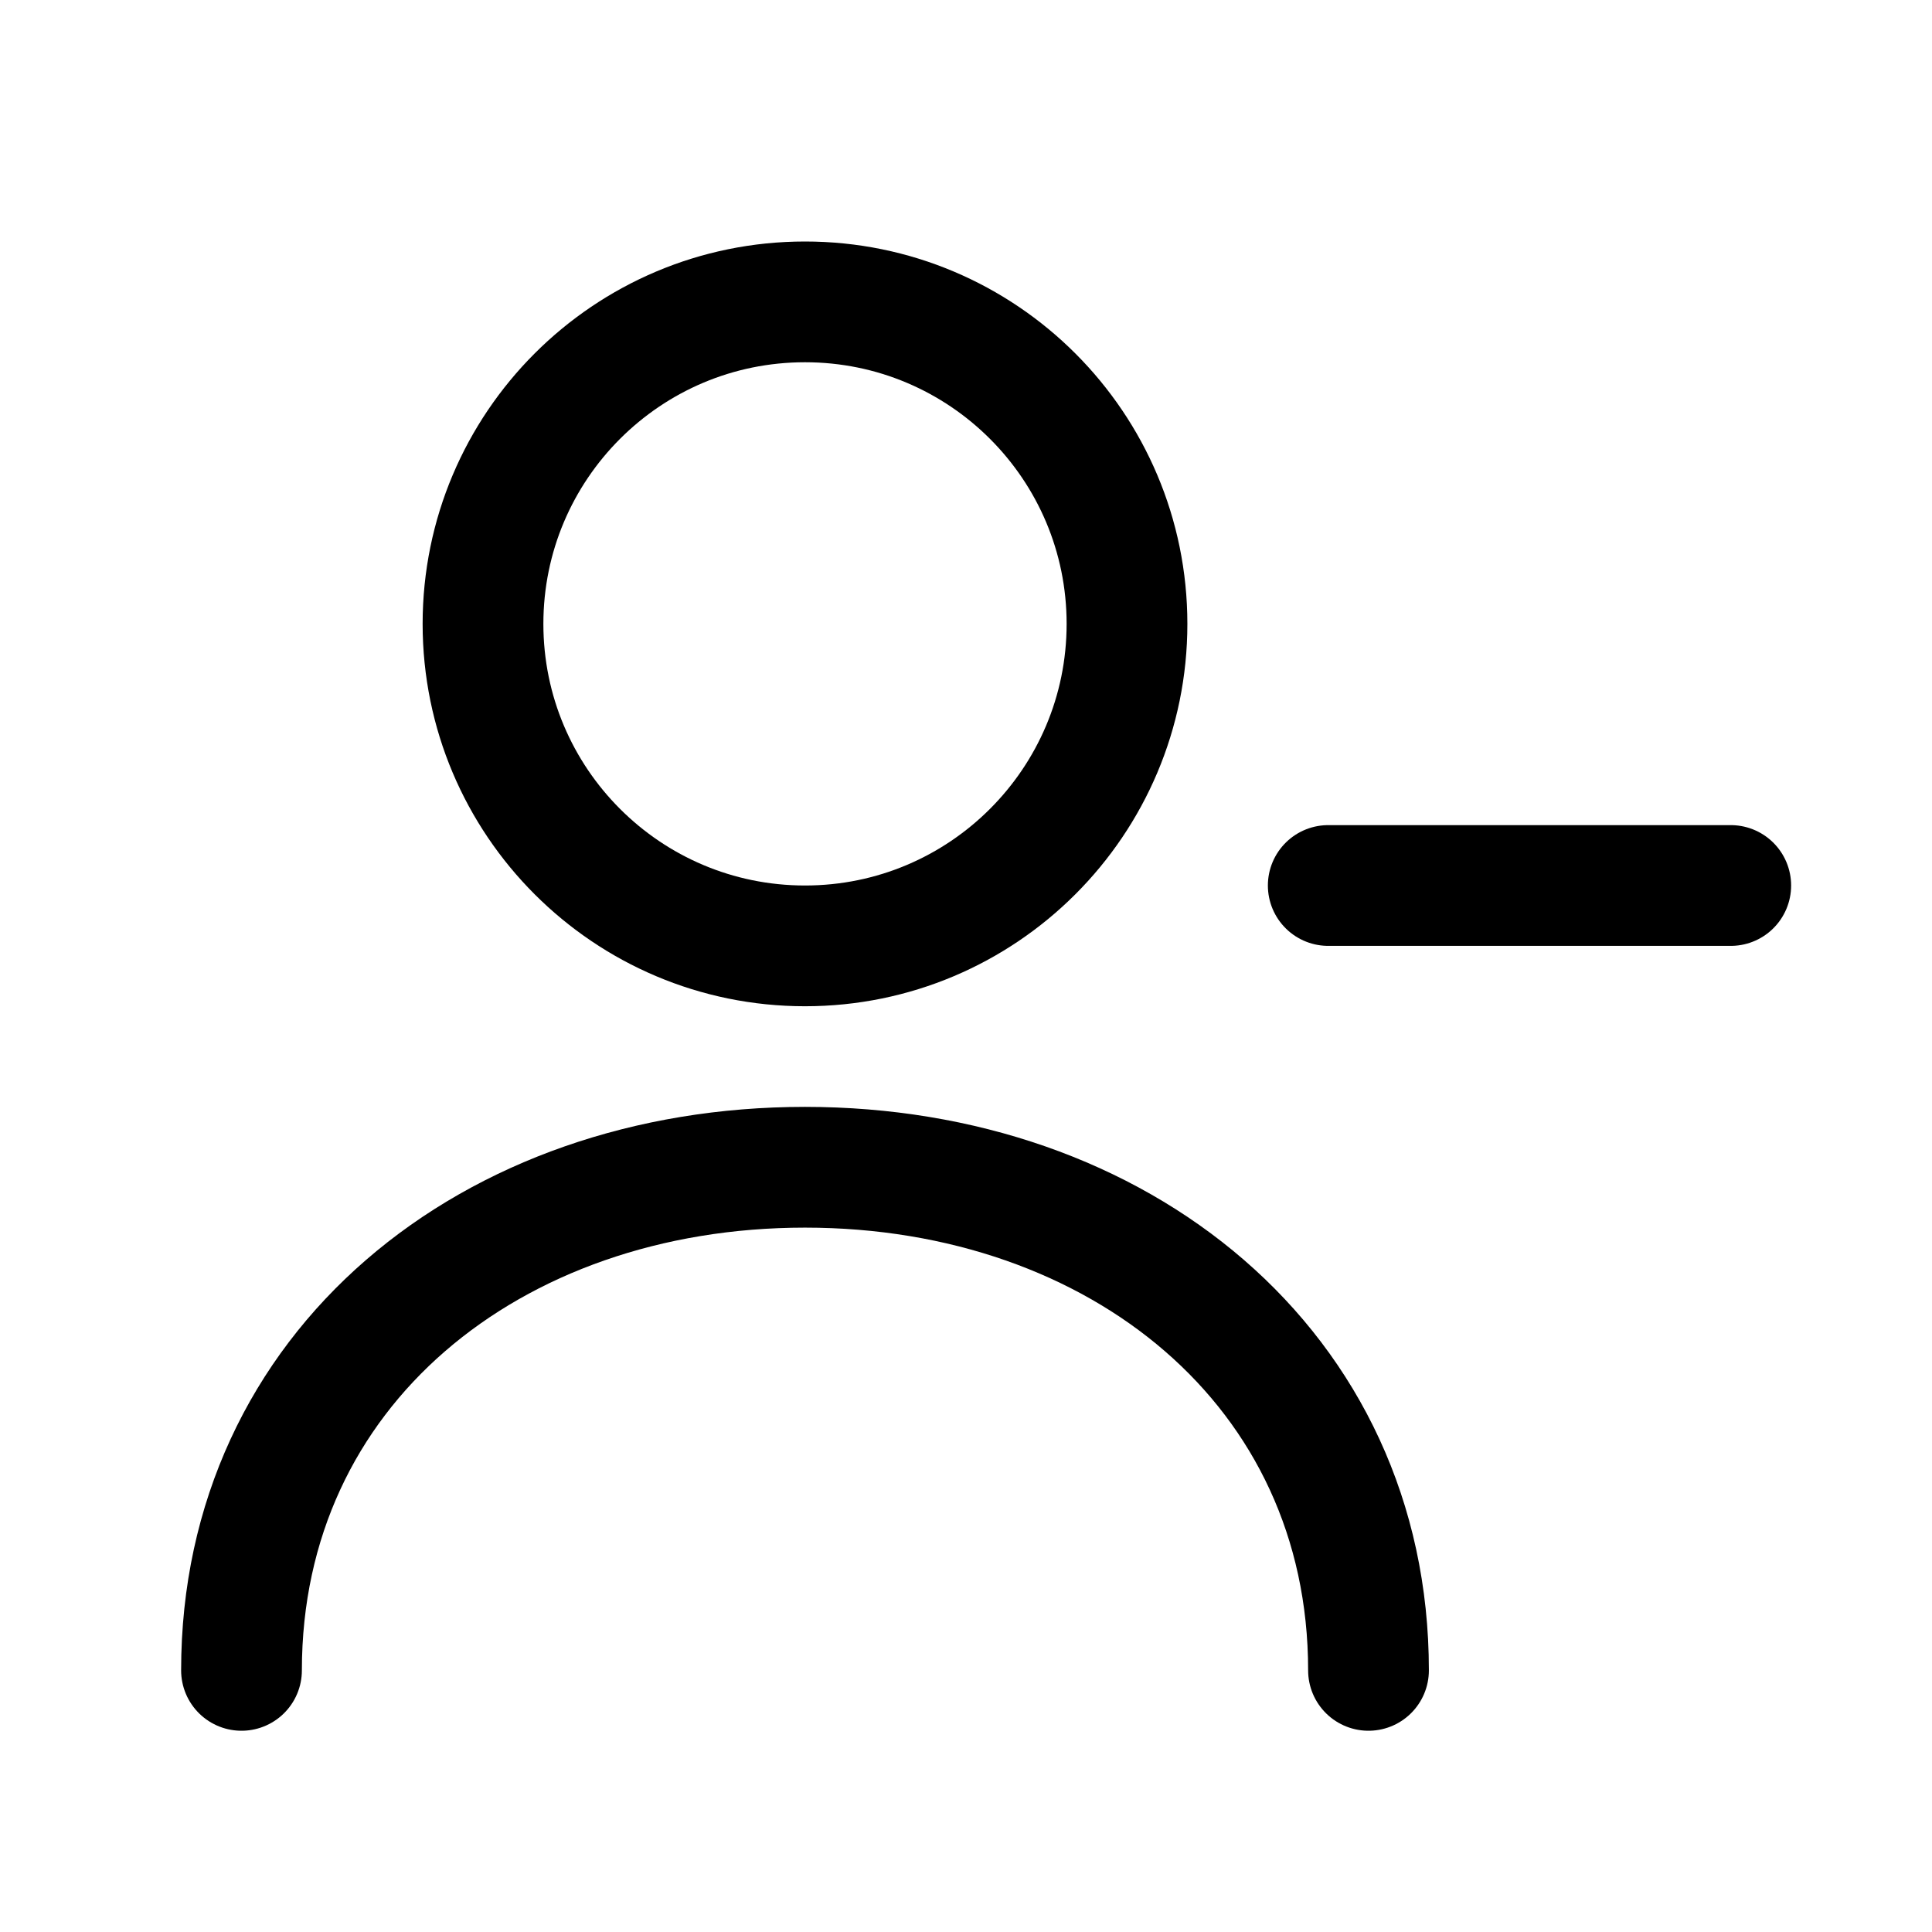
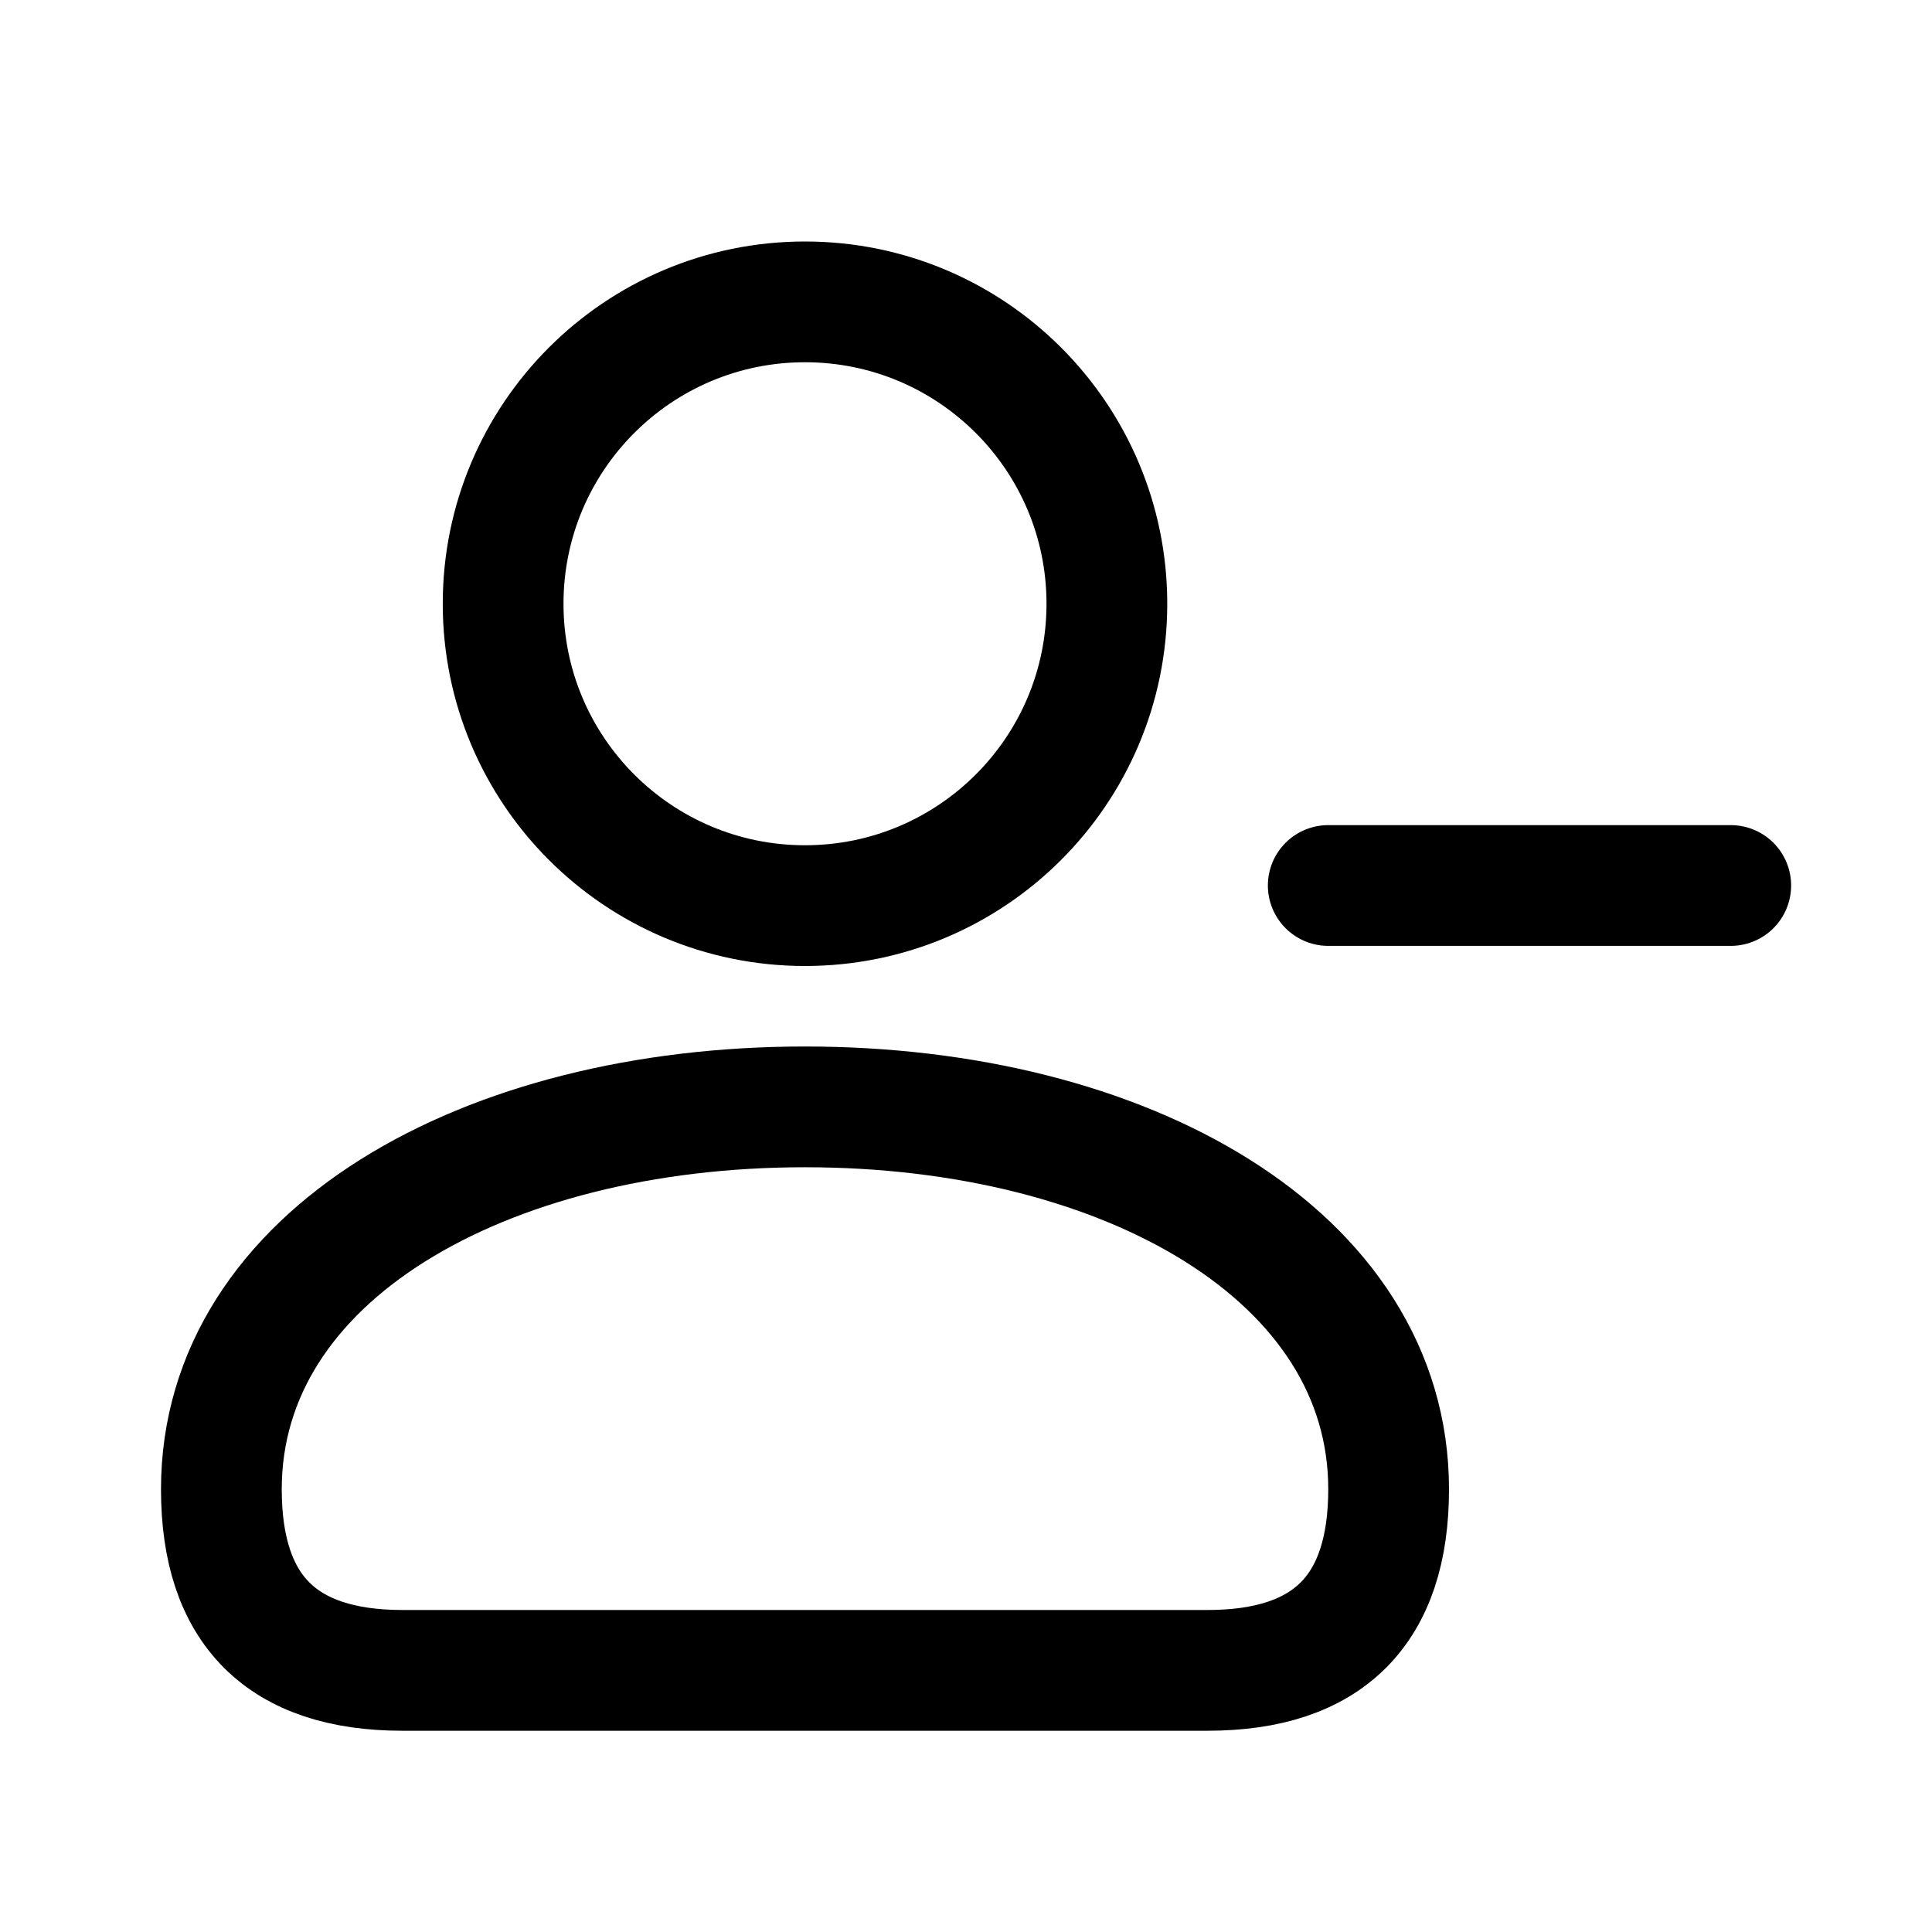
<svg xmlns="http://www.w3.org/2000/svg" viewBox="0 0 24 24" fill="none" stroke="currentColor" stroke-width="1.5" stroke-linecap="round" stroke-linejoin="round">
-   <path d="M3 20.75c0-3.75 3.1-6.25 7-6.25s7 2.5 7 6.25" />
+   <circle cx="10" cy="7.5" r="3.75" />
+   <path d="M2.75 18.5C2.75 15.6 6.01 13.75 10 13.75S17.25 15.6 17.25 18.5Q17.25 20.75 15 20.75H5Q2.75 20.75 2.75 18.5Z" />
  <path d="M16.5 11h5" />
-   <circle cx="10" cy="7.75" r="4" />
</svg>
